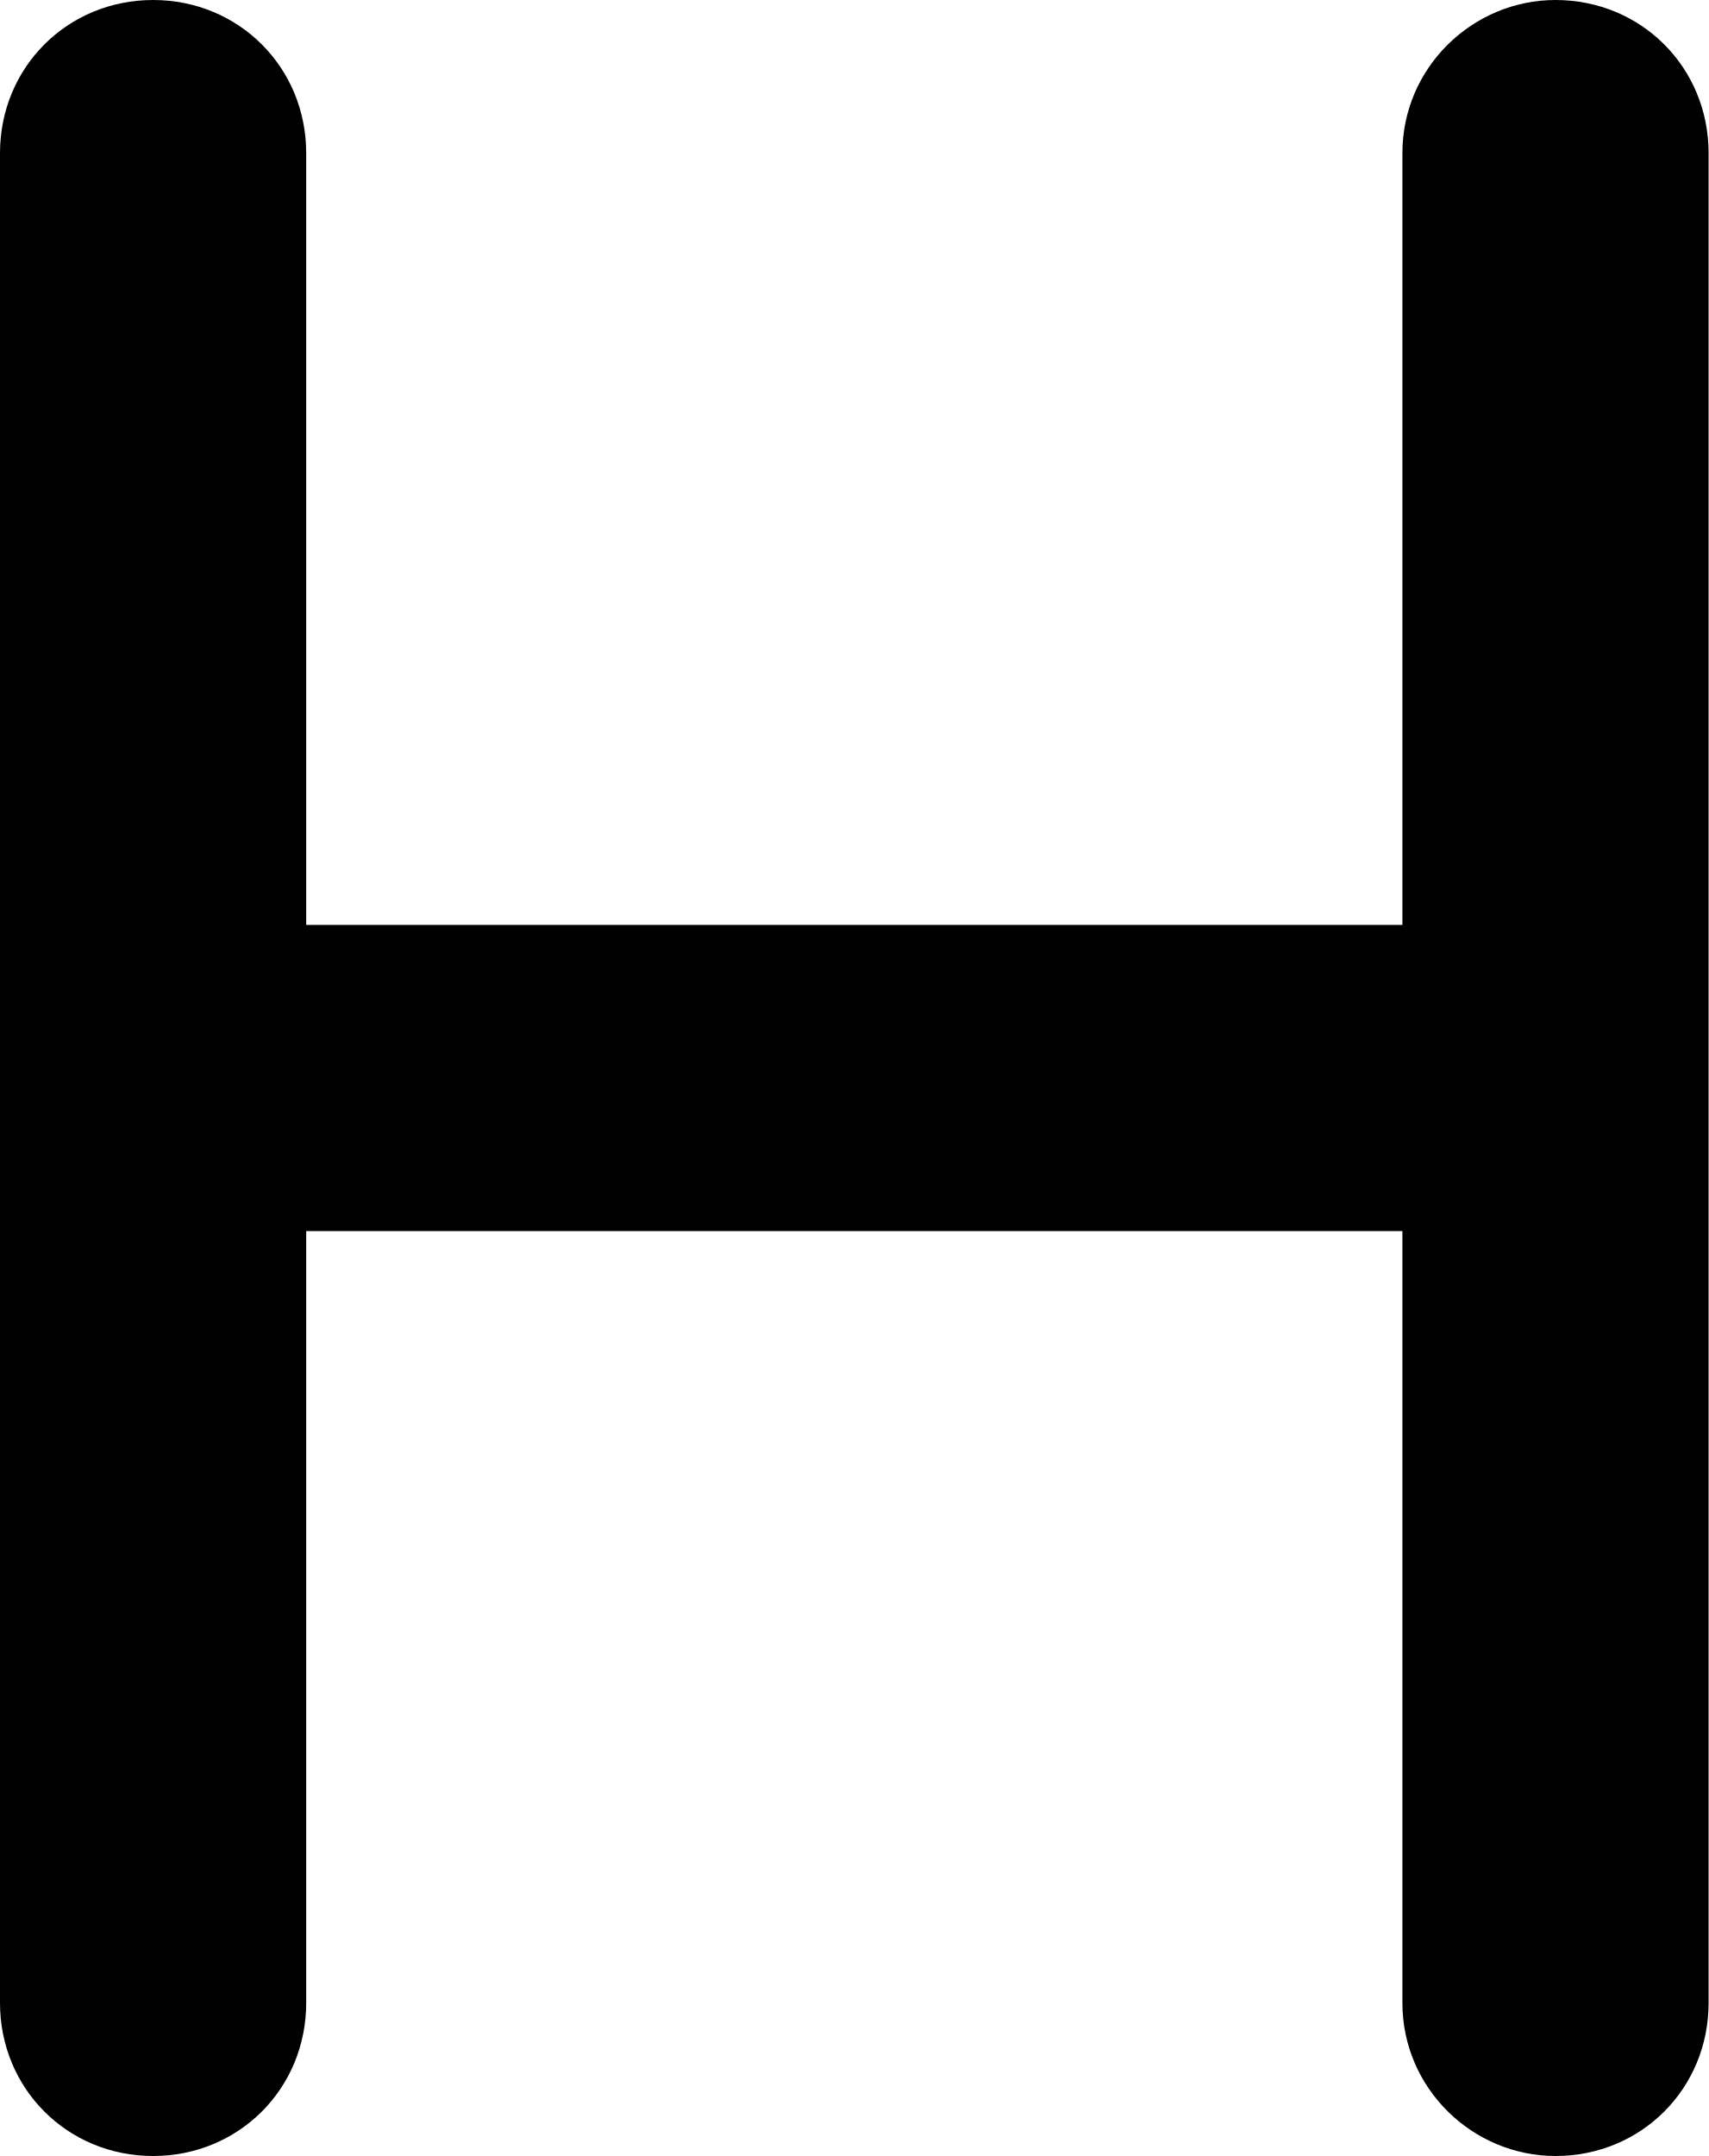
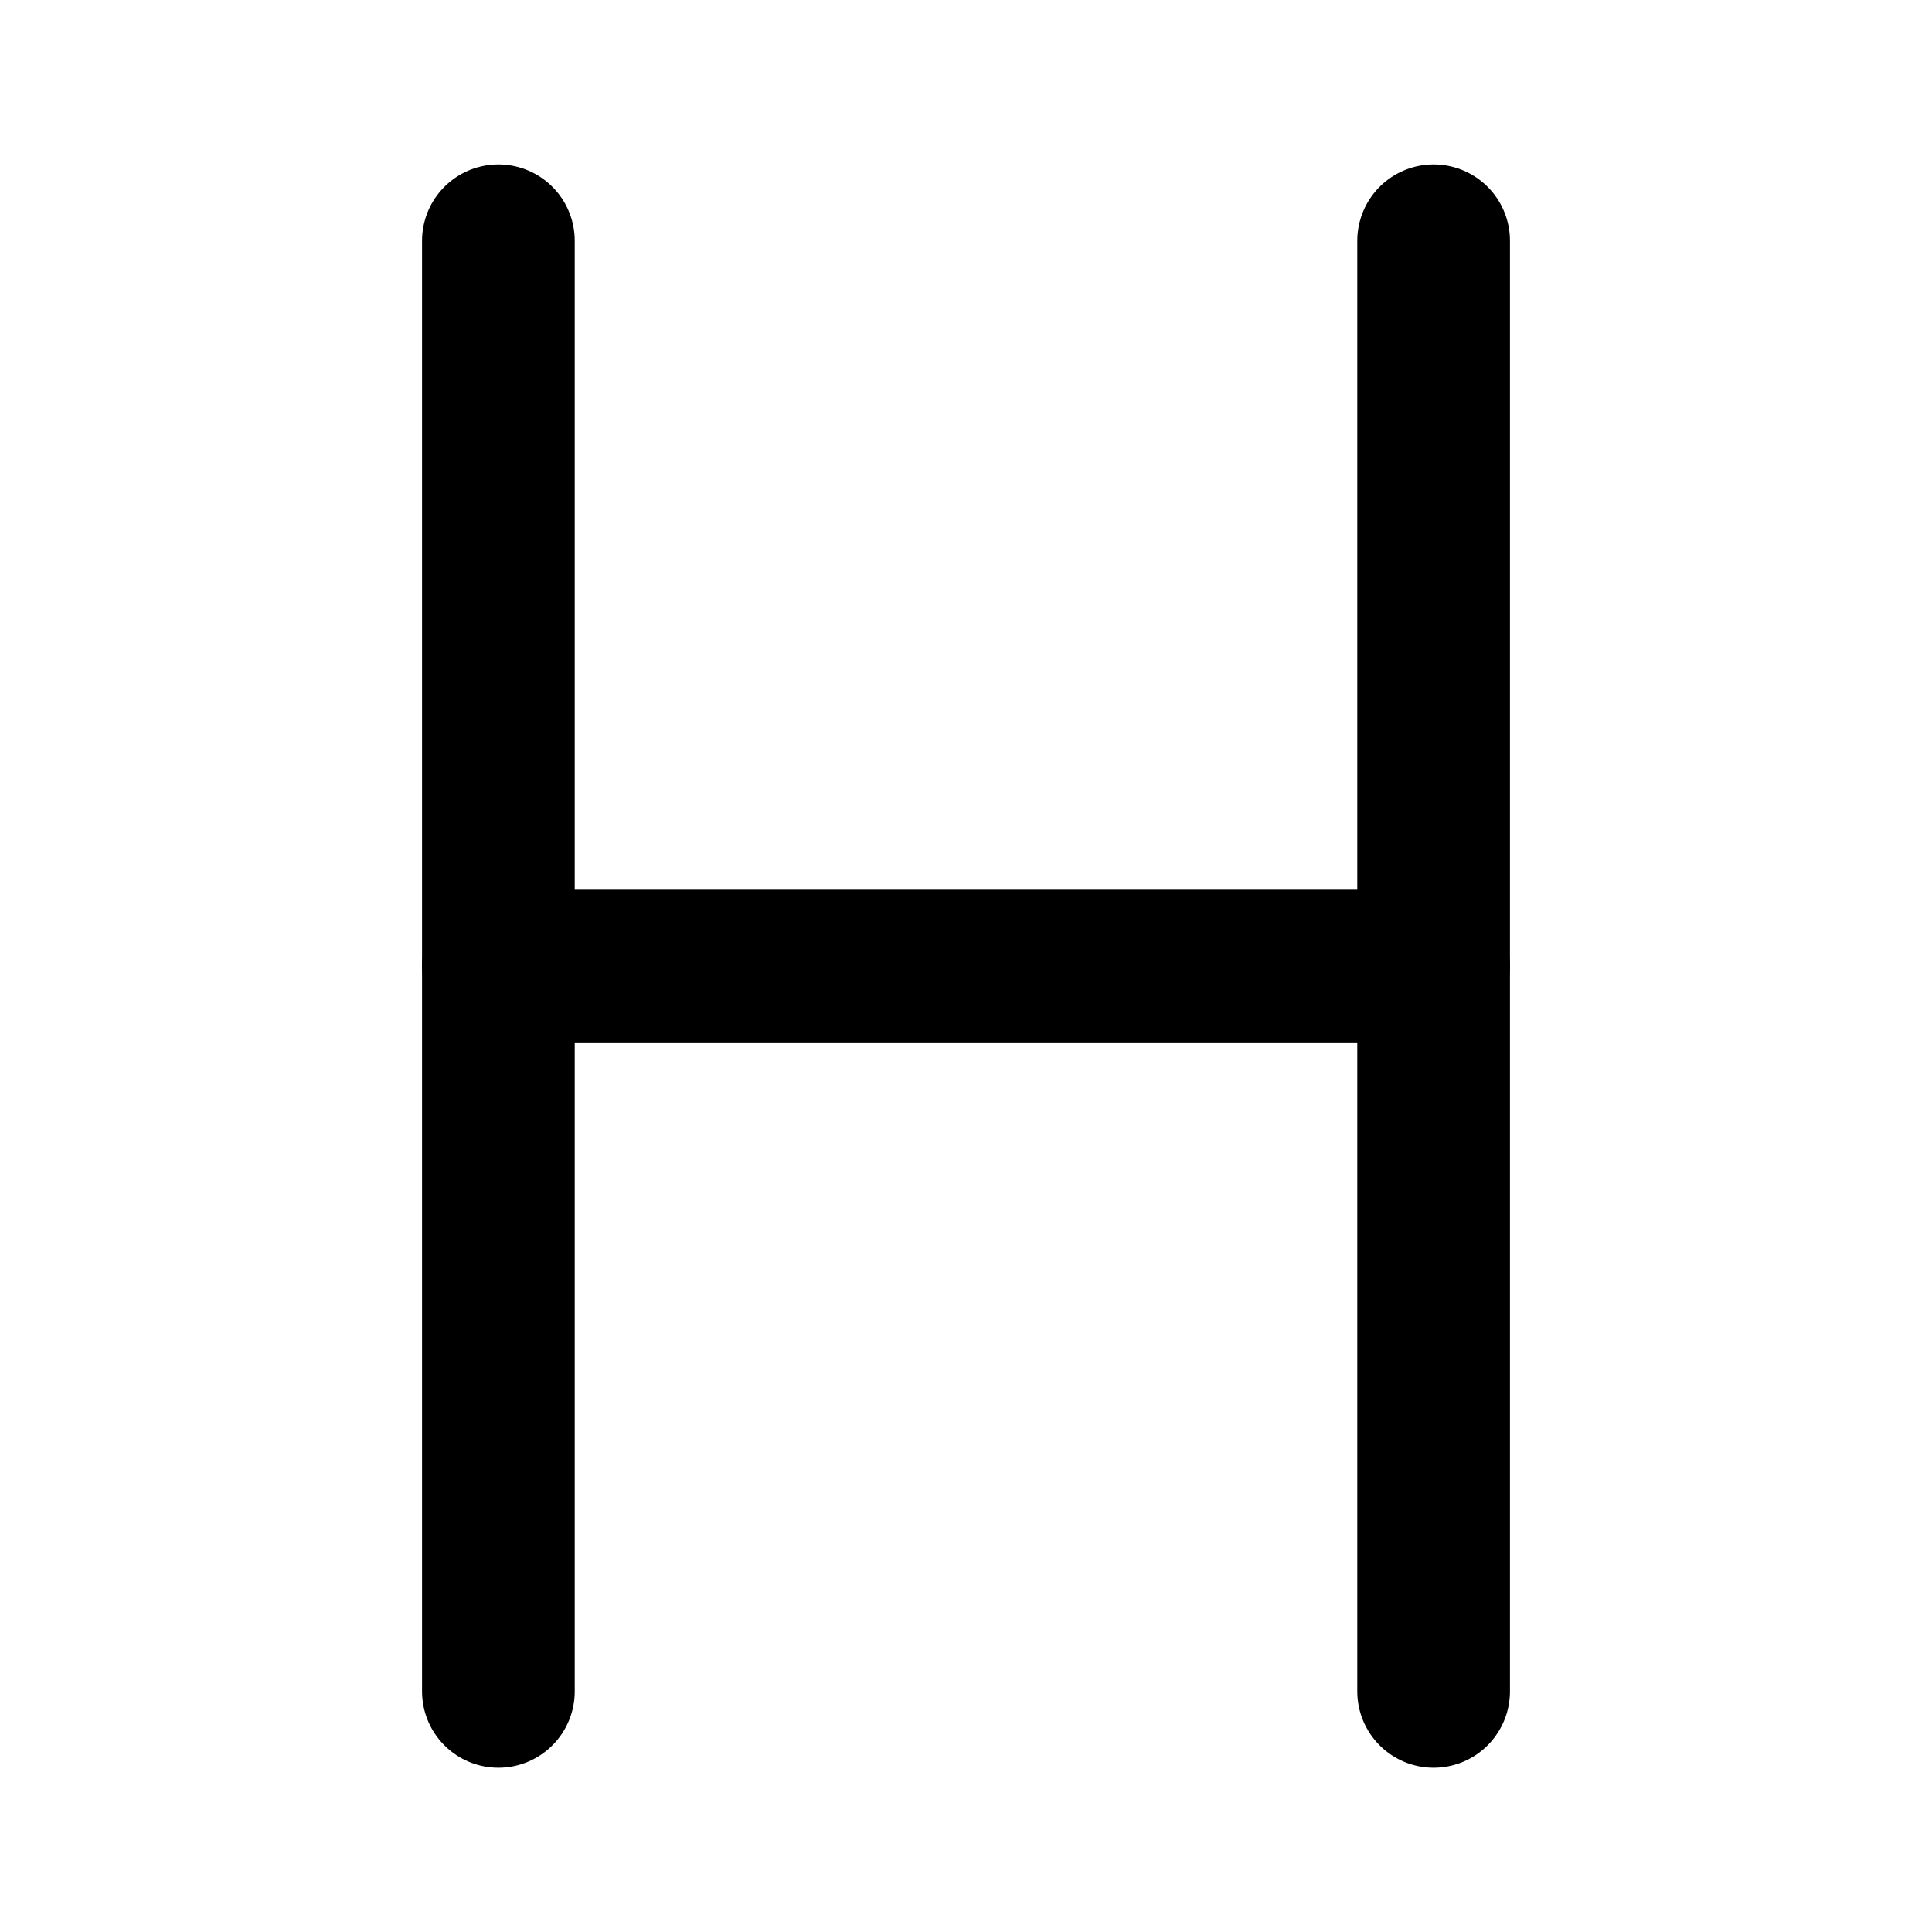
- <svg xmlns="http://www.w3.org/2000/svg" version="1.1" id="Layer_1" x="0px" y="0px" width="5.58px" height="7.04px" viewBox="0 0 5.58 7.04" enable-background="new 0 0 5.58 7.04" xml:space="preserve">
-   <path fill="#010101" d="M5.08,0c-0.27,0-0.5,0.22-0.5,0.5v2.52H1V0.5C1,0.22,0.78,0,0.5,0C0.22,0,0,0.22,0,0.5v2.52v1v2.52  c0,0.28,0.22,0.5,0.5,0.5c0.28,0,0.5-0.22,0.5-0.5V4.02h3.58v2.52c0,0.28,0.23,0.5,0.5,0.5c0.28,0,0.5-0.22,0.5-0.5V4.02v-1V0.5  C5.58,0.22,5.36,0,5.08,0z" />
+ <svg xmlns="http://www.w3.org/2000/svg" version="1.1" id="Layer_1" x="0px" y="0px" width="12.653px" height="12.653px" viewBox="0 0 12.653 12.653" enable-background="new 0 0 12.653 12.653" xml:space="preserve">
+   <line fill="#010101" stroke="currentColor" stroke-linecap="round" stroke-linejoin="round" stroke-miterlimit="10" x1="3.264" y1="1.577" x2="3.264" y2="11.077" />
+   <line fill="#010101" stroke="currentColor" stroke-linecap="round" stroke-linejoin="round" stroke-miterlimit="10" x1="9.389" y1="1.577" x2="9.389" y2="11.077" />
+   <line fill="#010101" stroke="currentColor" stroke-linecap="round" stroke-linejoin="round" stroke-miterlimit="10" x1="3.264" y1="6.327" x2="9.389" y2="6.327" />
</svg>
